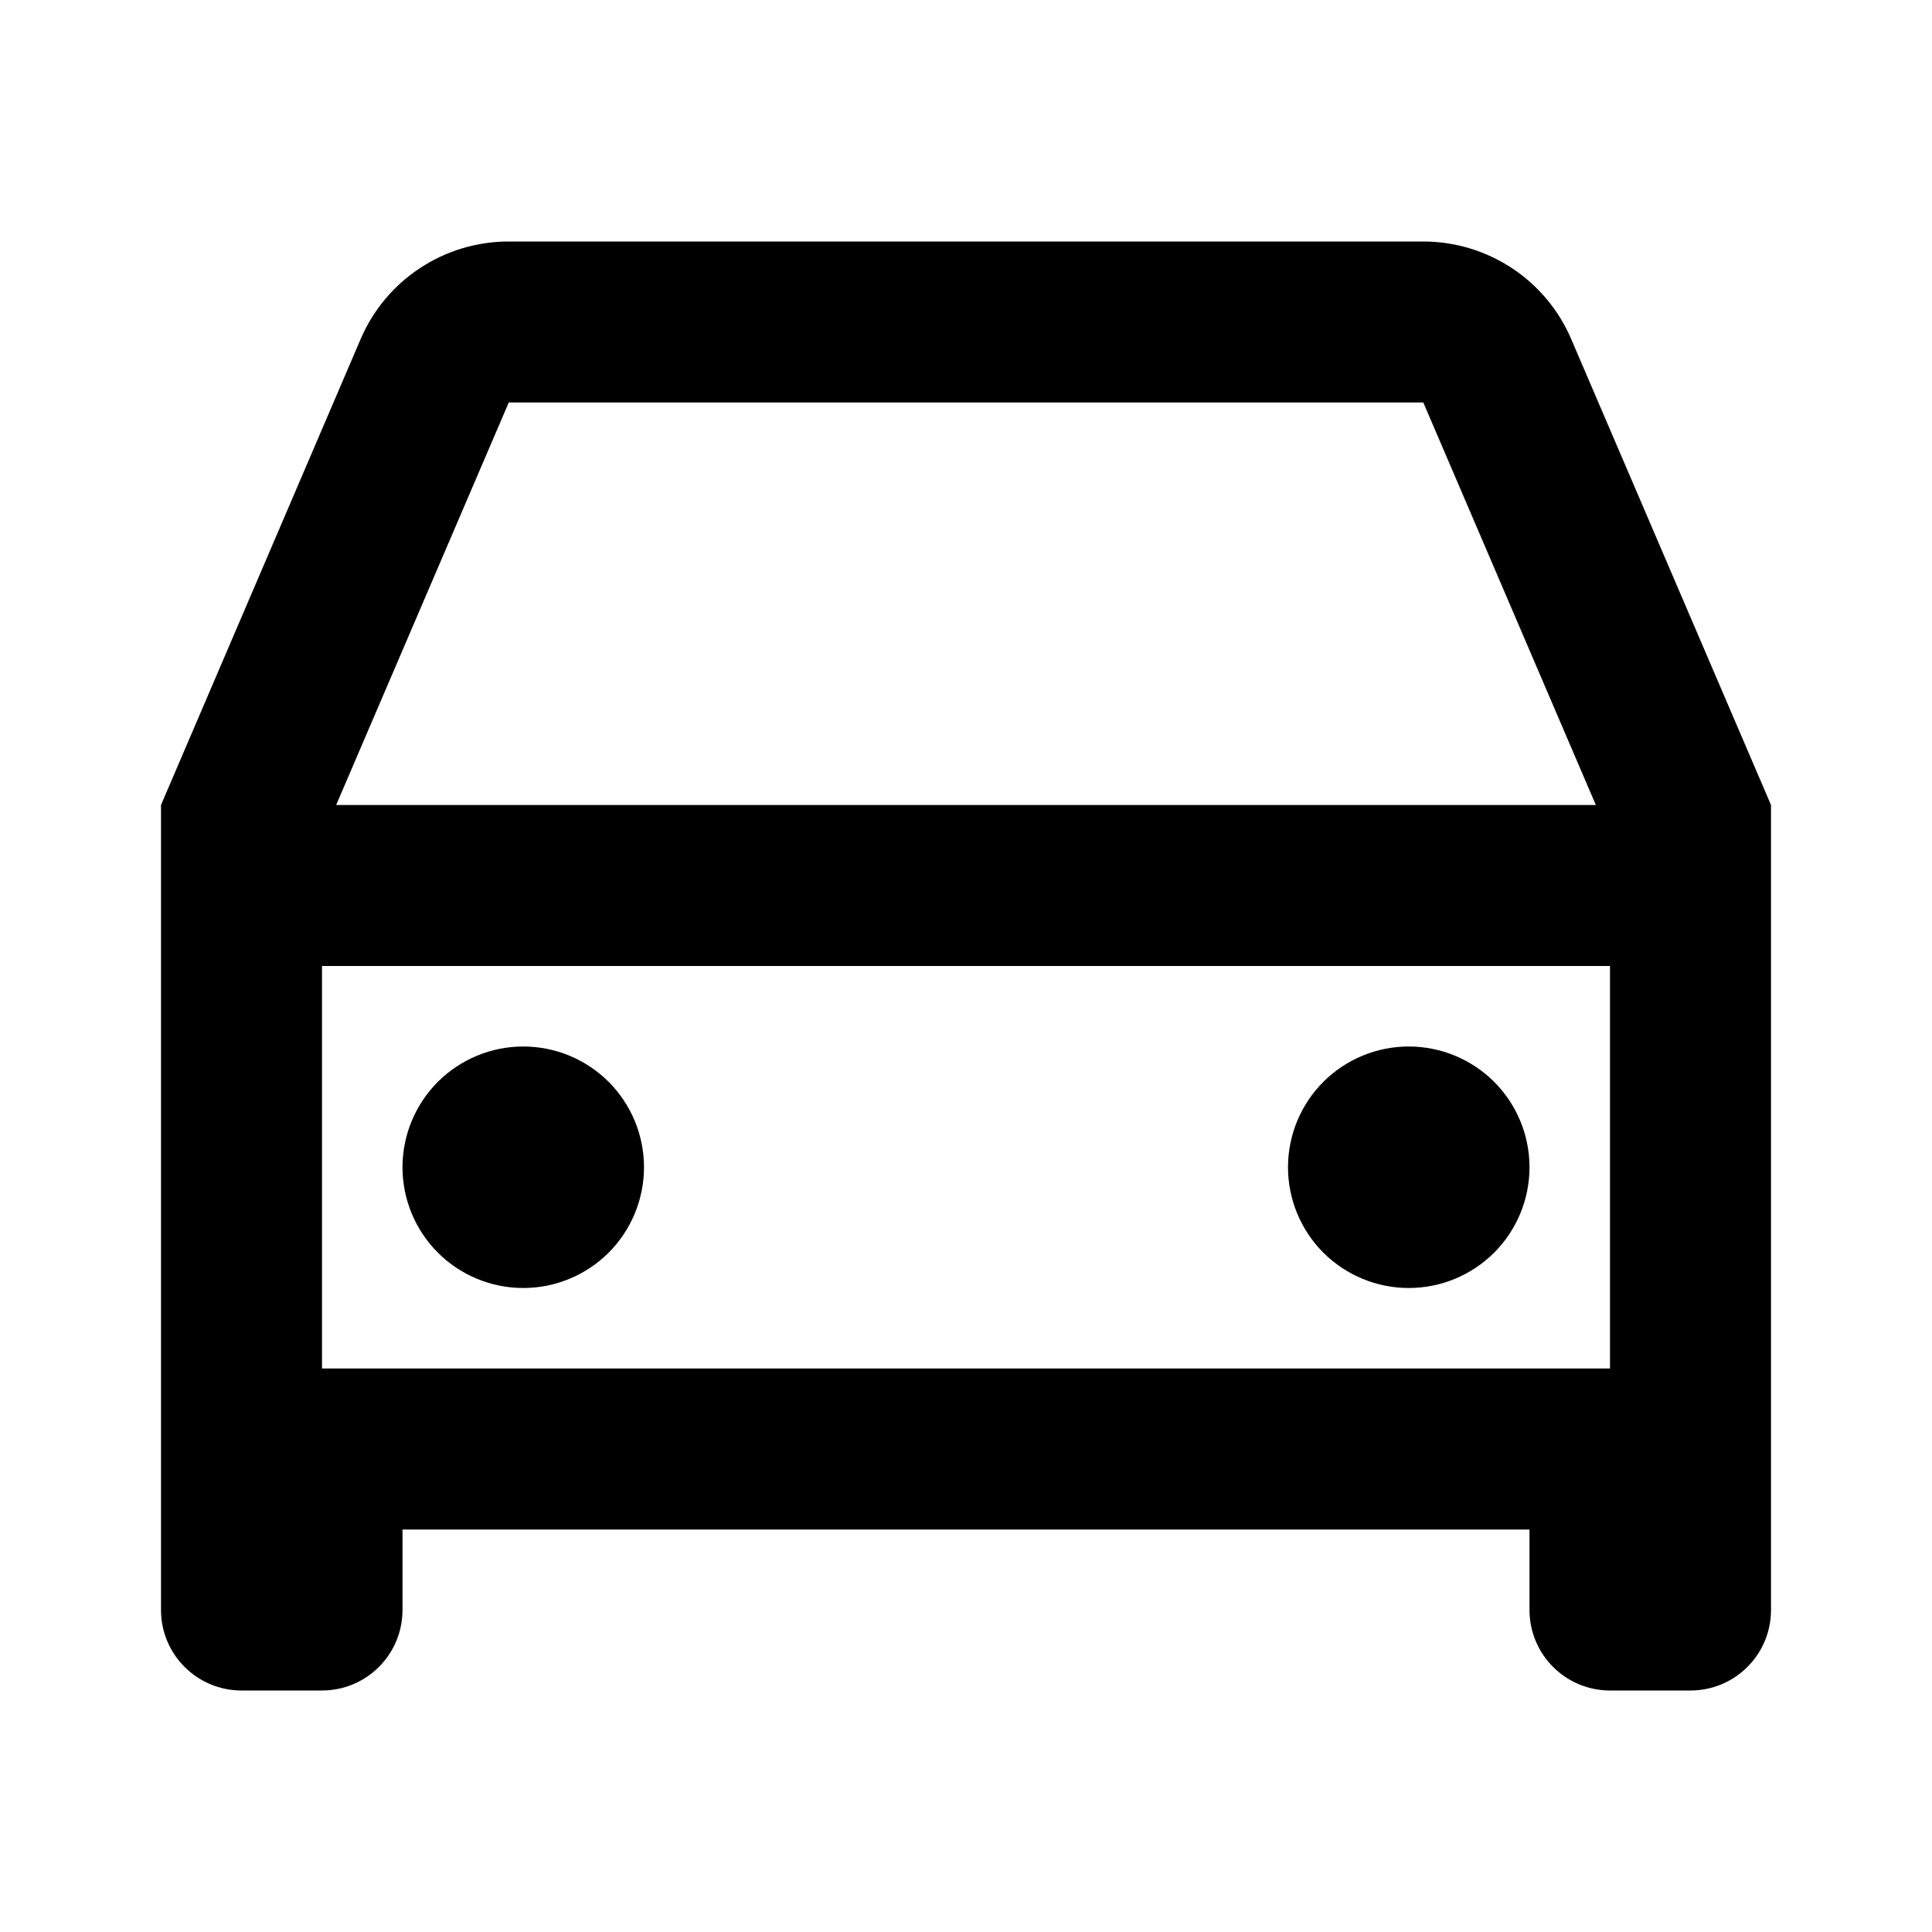
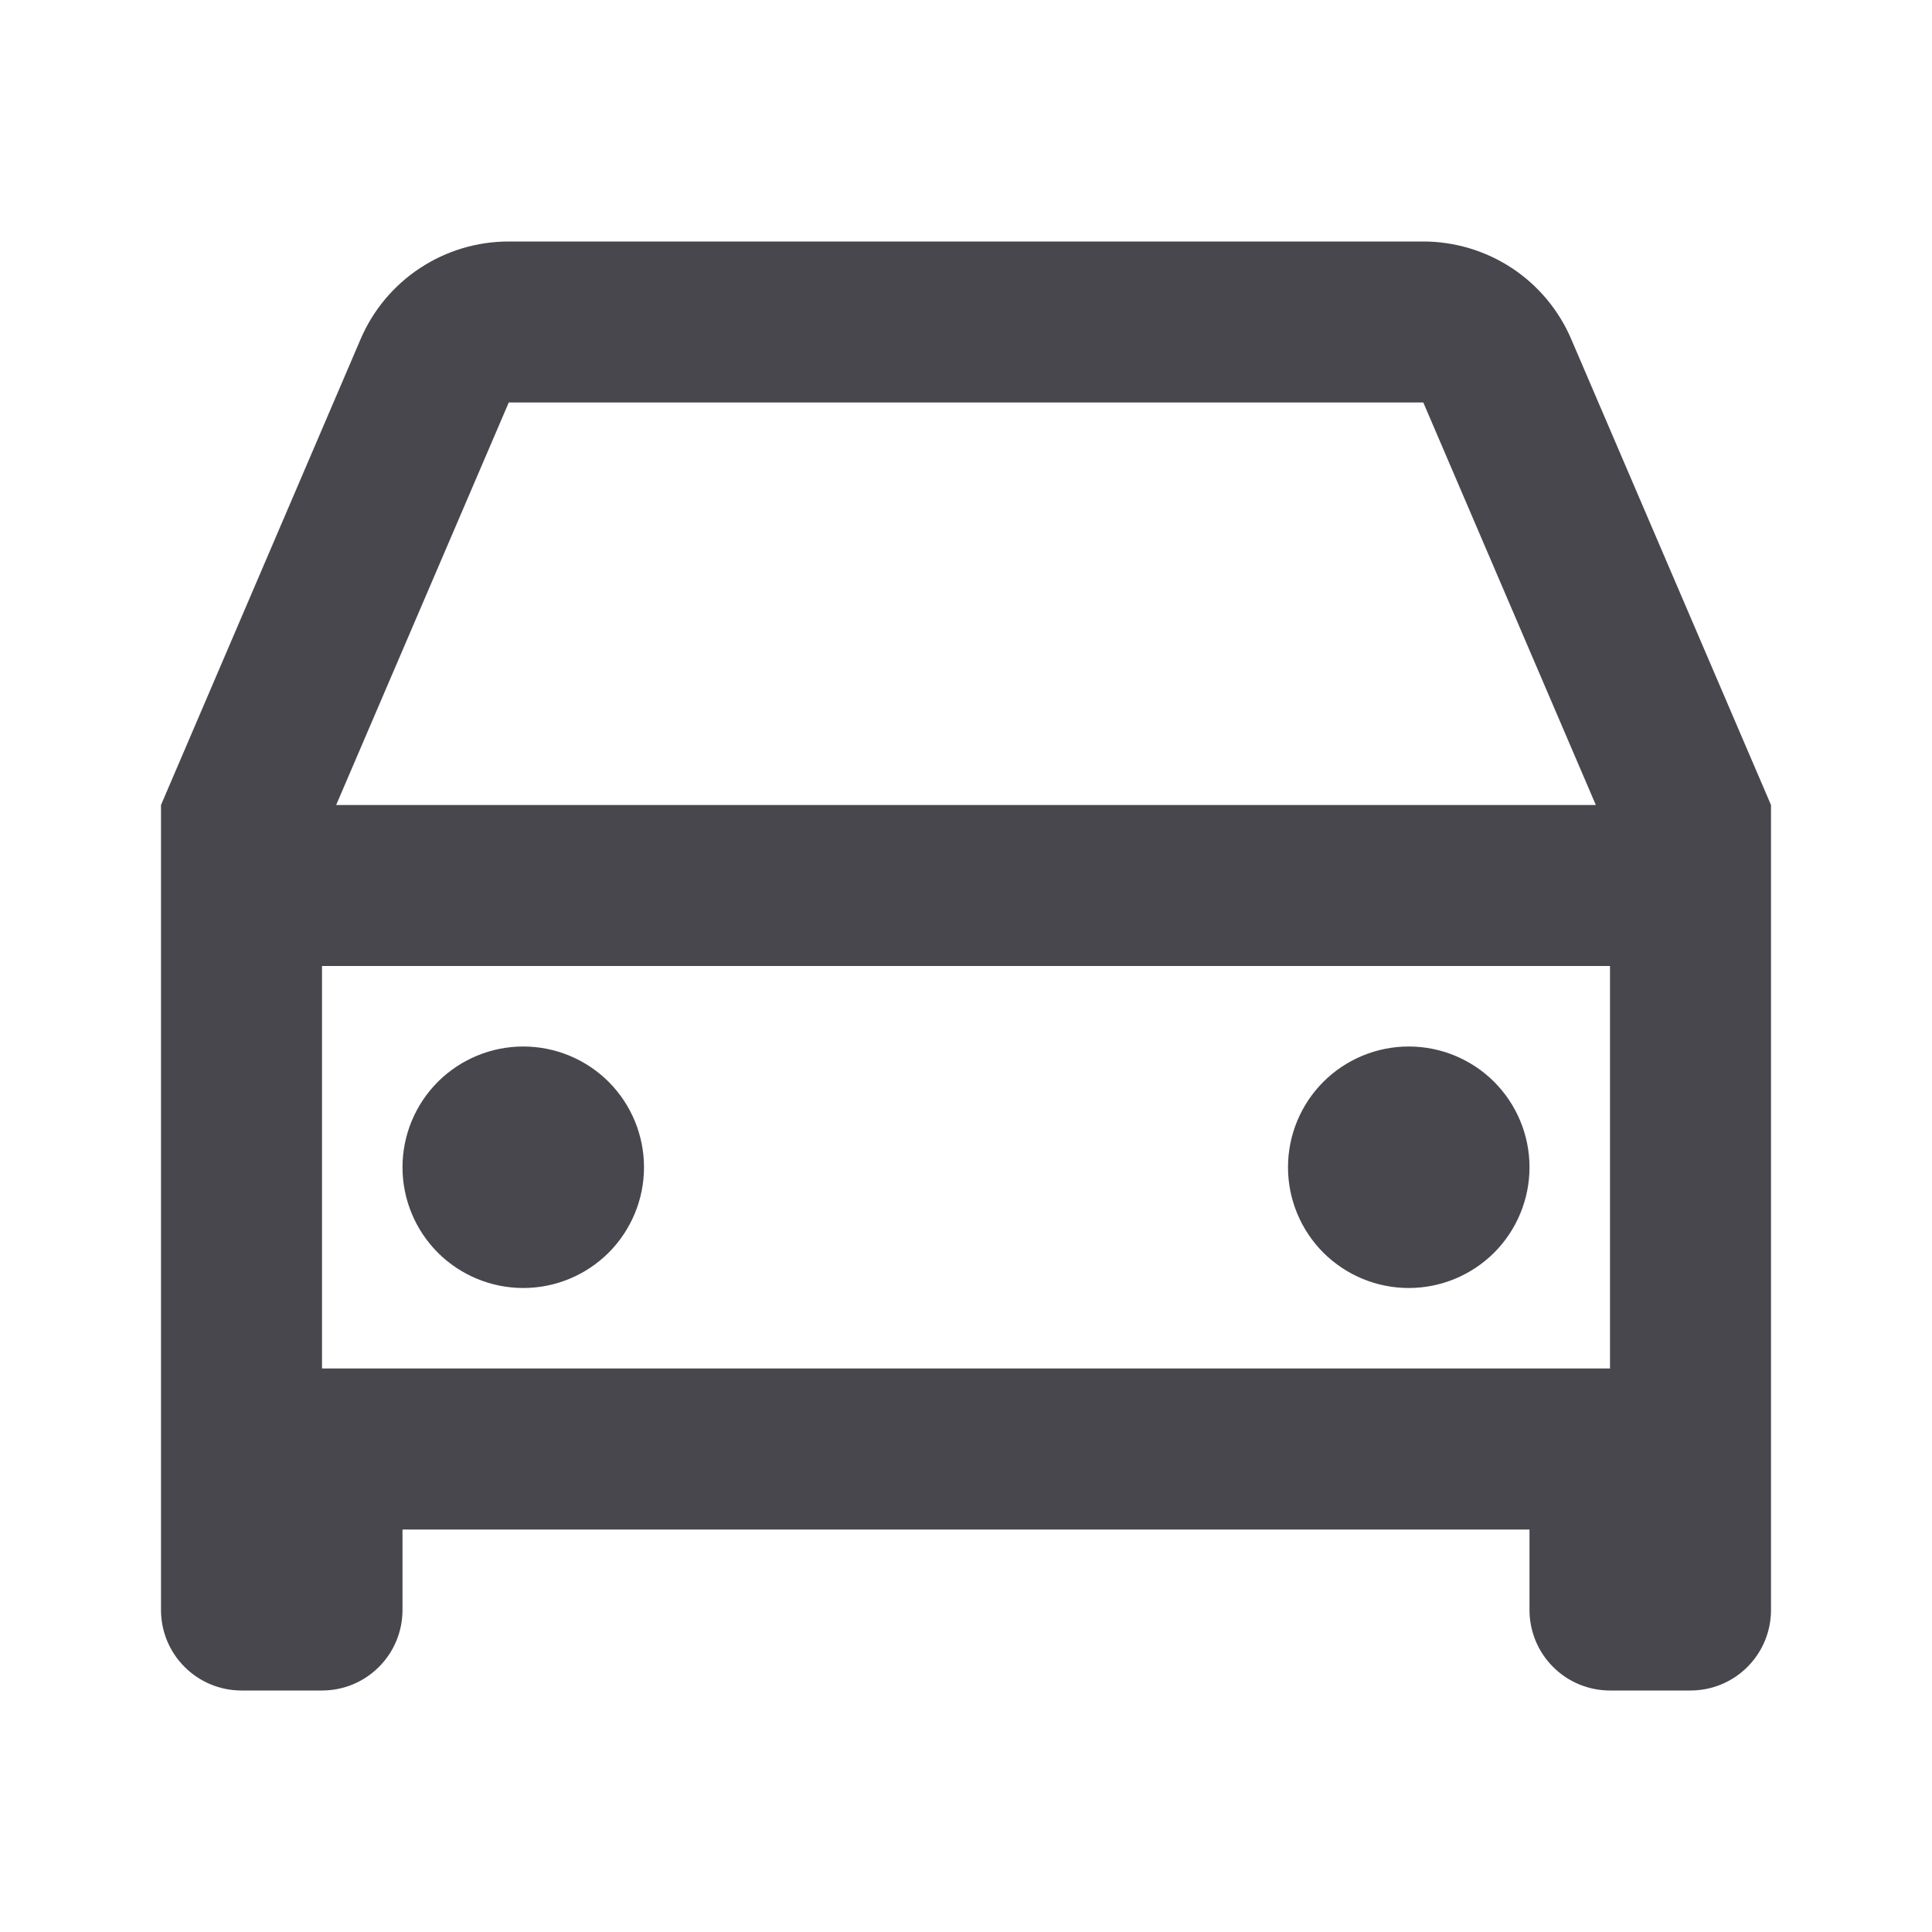
- <svg xmlns="http://www.w3.org/2000/svg" width="24" height="24" viewBox="0 0 24 24">
+ <svg xmlns="http://www.w3.org/2000/svg" width="24" height="24" viewBox="0 0 24 24" fill="#47474D">
  <path d="M19 19H5V20C5 20.265 4.895 20.52 4.707 20.707C4.52 20.895 4.265 21 4 21H3C2.735 21 2.48 20.895 2.293 20.707C2.105 20.52 2 20.265 2 20V10L4.48 4.212C4.634 3.852 4.891 3.545 5.218 3.33C5.545 3.114 5.928 3 6.32 3H17.68C18.071 3 18.454 3.115 18.781 3.33C19.108 3.546 19.364 3.852 19.518 4.212L22 10V20C22 20.265 21.895 20.52 21.707 20.707C21.52 20.895 21.265 21 21 21H20C19.735 21 19.48 20.895 19.293 20.707C19.105 20.52 19 20.265 19 20V19ZM20 12H4V17H20V12ZM4.176 10H19.824L17.681 5H6.32L4.176 10ZM6.5 16C6.102 16 5.721 15.842 5.439 15.561C5.158 15.279 5 14.898 5 14.5C5 14.102 5.158 13.721 5.439 13.439C5.721 13.158 6.102 13 6.5 13C6.898 13 7.279 13.158 7.561 13.439C7.842 13.721 8 14.102 8 14.5C8 14.898 7.842 15.279 7.561 15.561C7.279 15.842 6.898 16 6.5 16ZM17.5 16C17.102 16 16.721 15.842 16.439 15.561C16.158 15.279 16 14.898 16 14.5C16 14.102 16.158 13.721 16.439 13.439C16.721 13.158 17.102 13 17.5 13C17.898 13 18.279 13.158 18.561 13.439C18.842 13.721 19 14.102 19 14.5C19 14.898 18.842 15.279 18.561 15.561C18.279 15.842 17.898 16 17.5 16Z" />
</svg>
